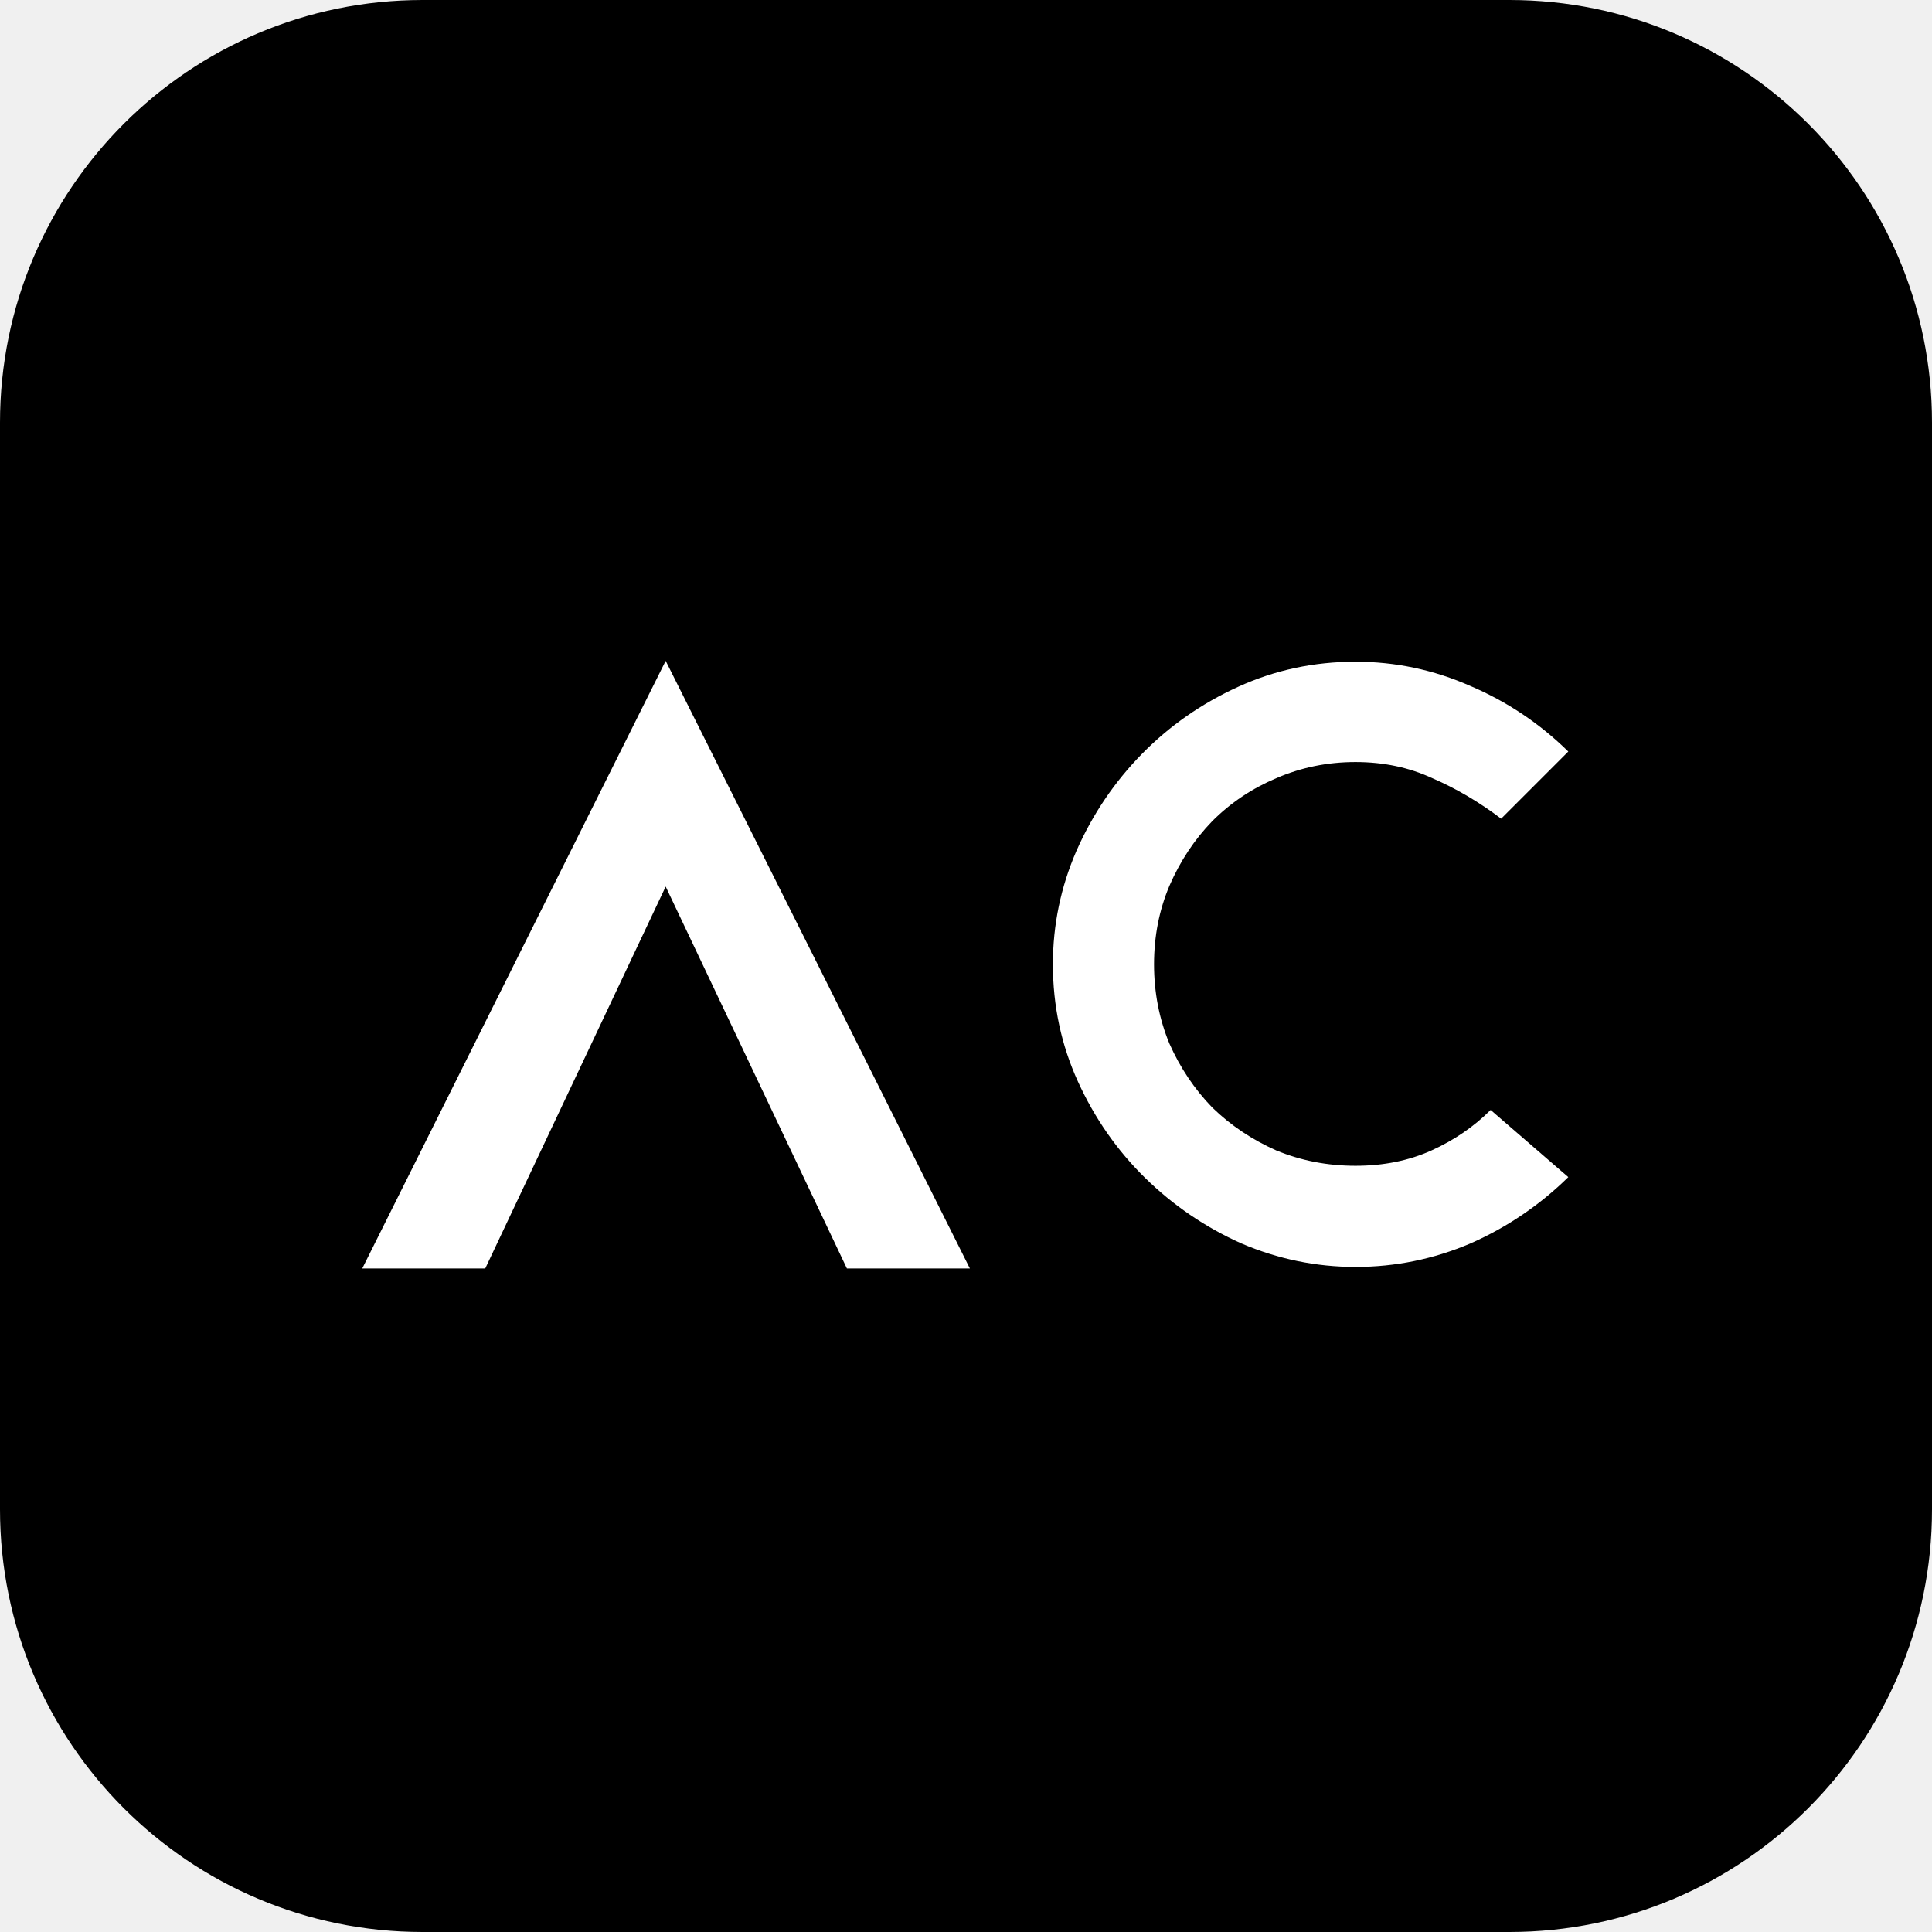
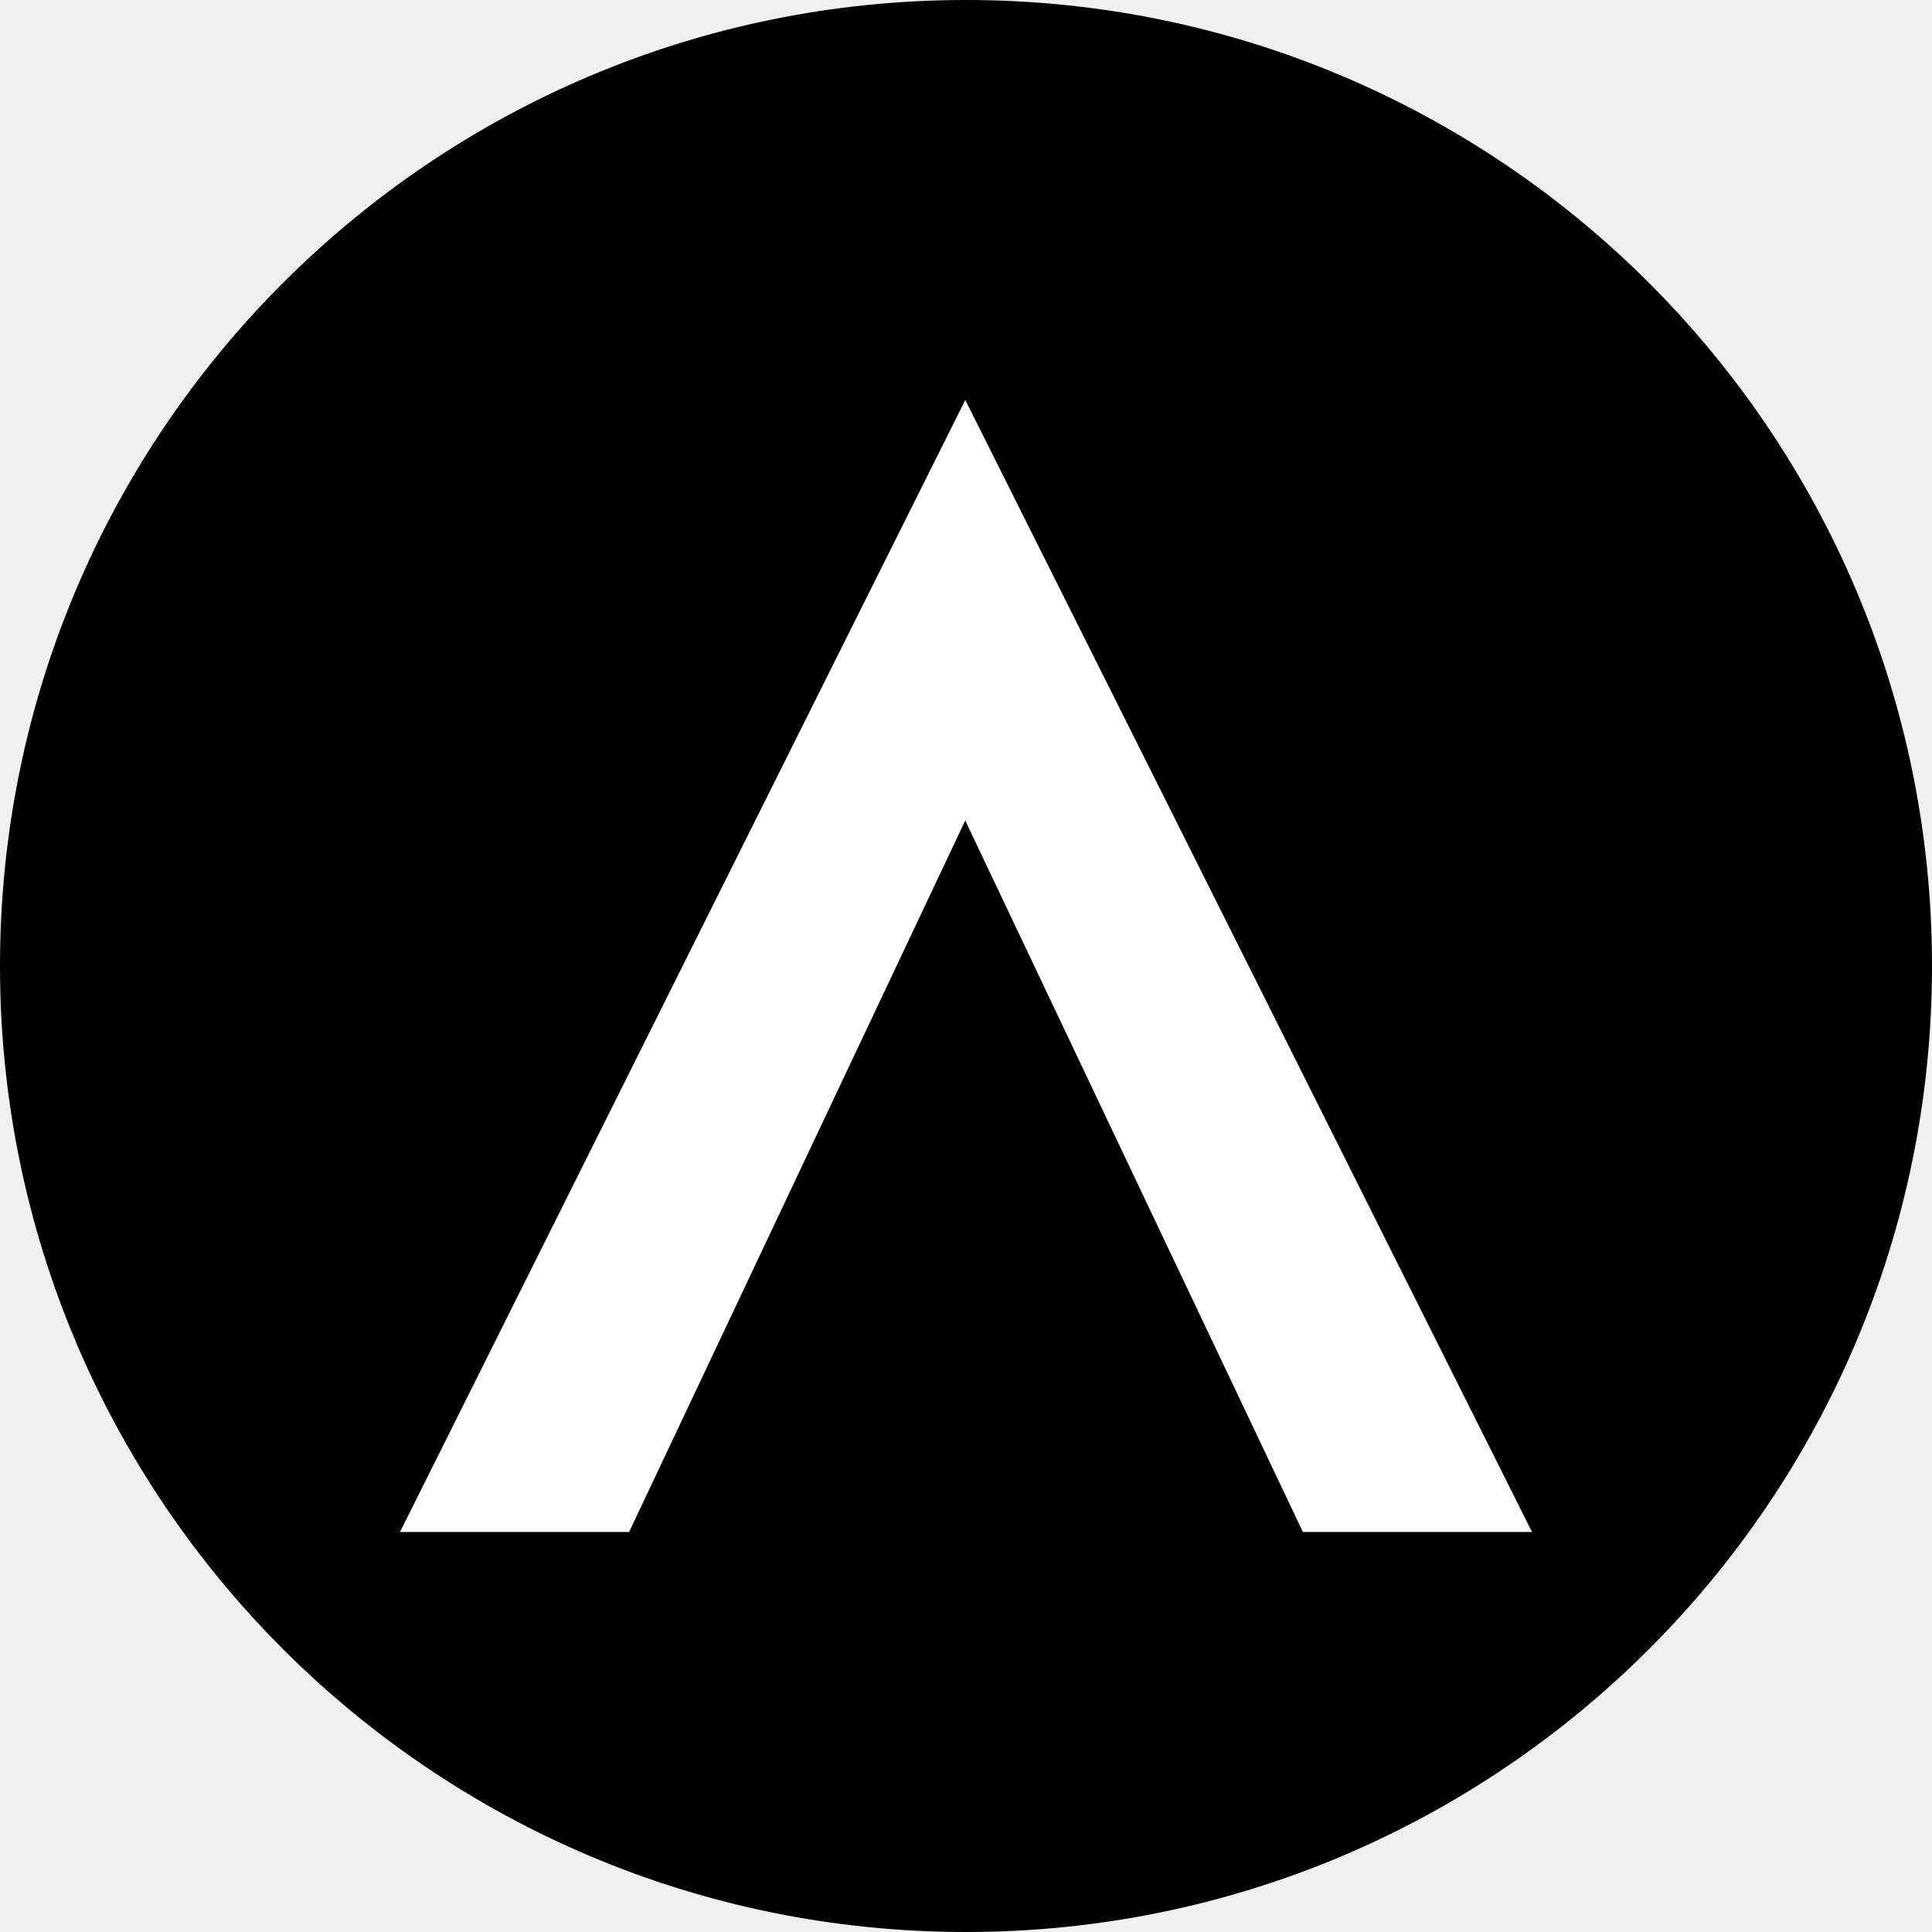
<svg xmlns="http://www.w3.org/2000/svg" viewBox="0 0 512 512">
-   <rect width="512" height="512" rx="112" fill="#000000" />
-   <svg x="96" y="175" width="320" height="162" viewBox="0 0 1567 792" style="fill-rule:evenodd;clip-rule:evenodd">
-     <g id="logo-group">
-       <path id="path658751" d="M393.767,0l394.792,788.542l-159.6,0l-235.208,-495.608l-234.15,495.608l-159.6,0l393.767,-788.542Z" style="fill:#ffffff;fill-rule:nonzero;" />
-       <path id="path658753" d="M1565.121,669.967c-37.1,36.4 -79.45,65.1 -127.05,86.1c-47.6,20.3 -97.3,30.45 -149.1,30.45c-51.1,0 -100.45,-10.15 -148.05,-30.45c-46.9,-21 -88.55,-49.35 -124.95,-85.05c-36.4,-35.7 -65.45,-77.35 -87.15,-124.95c-21.7,-47.6 -32.55,-98.35 -32.55,-152.25c0,-51.1 10.15,-100.1 30.45,-147c21,-47.6 49.35,-89.6 85.05,-126c35.7,-36.4 77.35,-65.45 124.95,-87.15c47.6,-21.7 98.35,-32.55 152.25,-32.55c51.8,0 101.5,10.5 149.1,31.5c47.6,20.3 89.95,48.65 127.05,85.05l-87.15,87.15c-28.7,-21.7 -58.45,-39.2 -89.25,-52.5c-30.1,-14 -63.35,-21 -99.75,-21c-36.4,0 -70.7,7 -102.9,21c-31.5,13.3 -59.15,31.85 -82.95,55.65c-23.1,23.8 -41.65,51.8 -55.65,84c-13.3,31.5 -19.95,65.45 -19.95,101.85c0,36.4 6.65,70.7 19.95,102.9c14,31.5 32.55,59.15 55.65,82.95c23.8,23.1 51.45,41.65 82.95,55.65c32.2,13.3 66.5,19.95 102.9,19.95c36.4,0 69.3,-6.65 98.7,-19.95c29.4,-13.3 54.95,-30.8 76.65,-52.5l100.8,87.15Z" style="fill:#ffffff;fill-rule:nonzero;" />
-     </g>
-   </svg>
+   <circle cx="256" cy="256" r="256" fill="#000000" />
+   <path transform="translate(106.00 106.00) scale(0.38044)" fill="#ffffff" d="M393.767,0l394.792,788.542l-159.6,0l-235.208,-495.608l-234.15,495.608l-159.6,0l393.767,-788.542Z" />
</svg>
